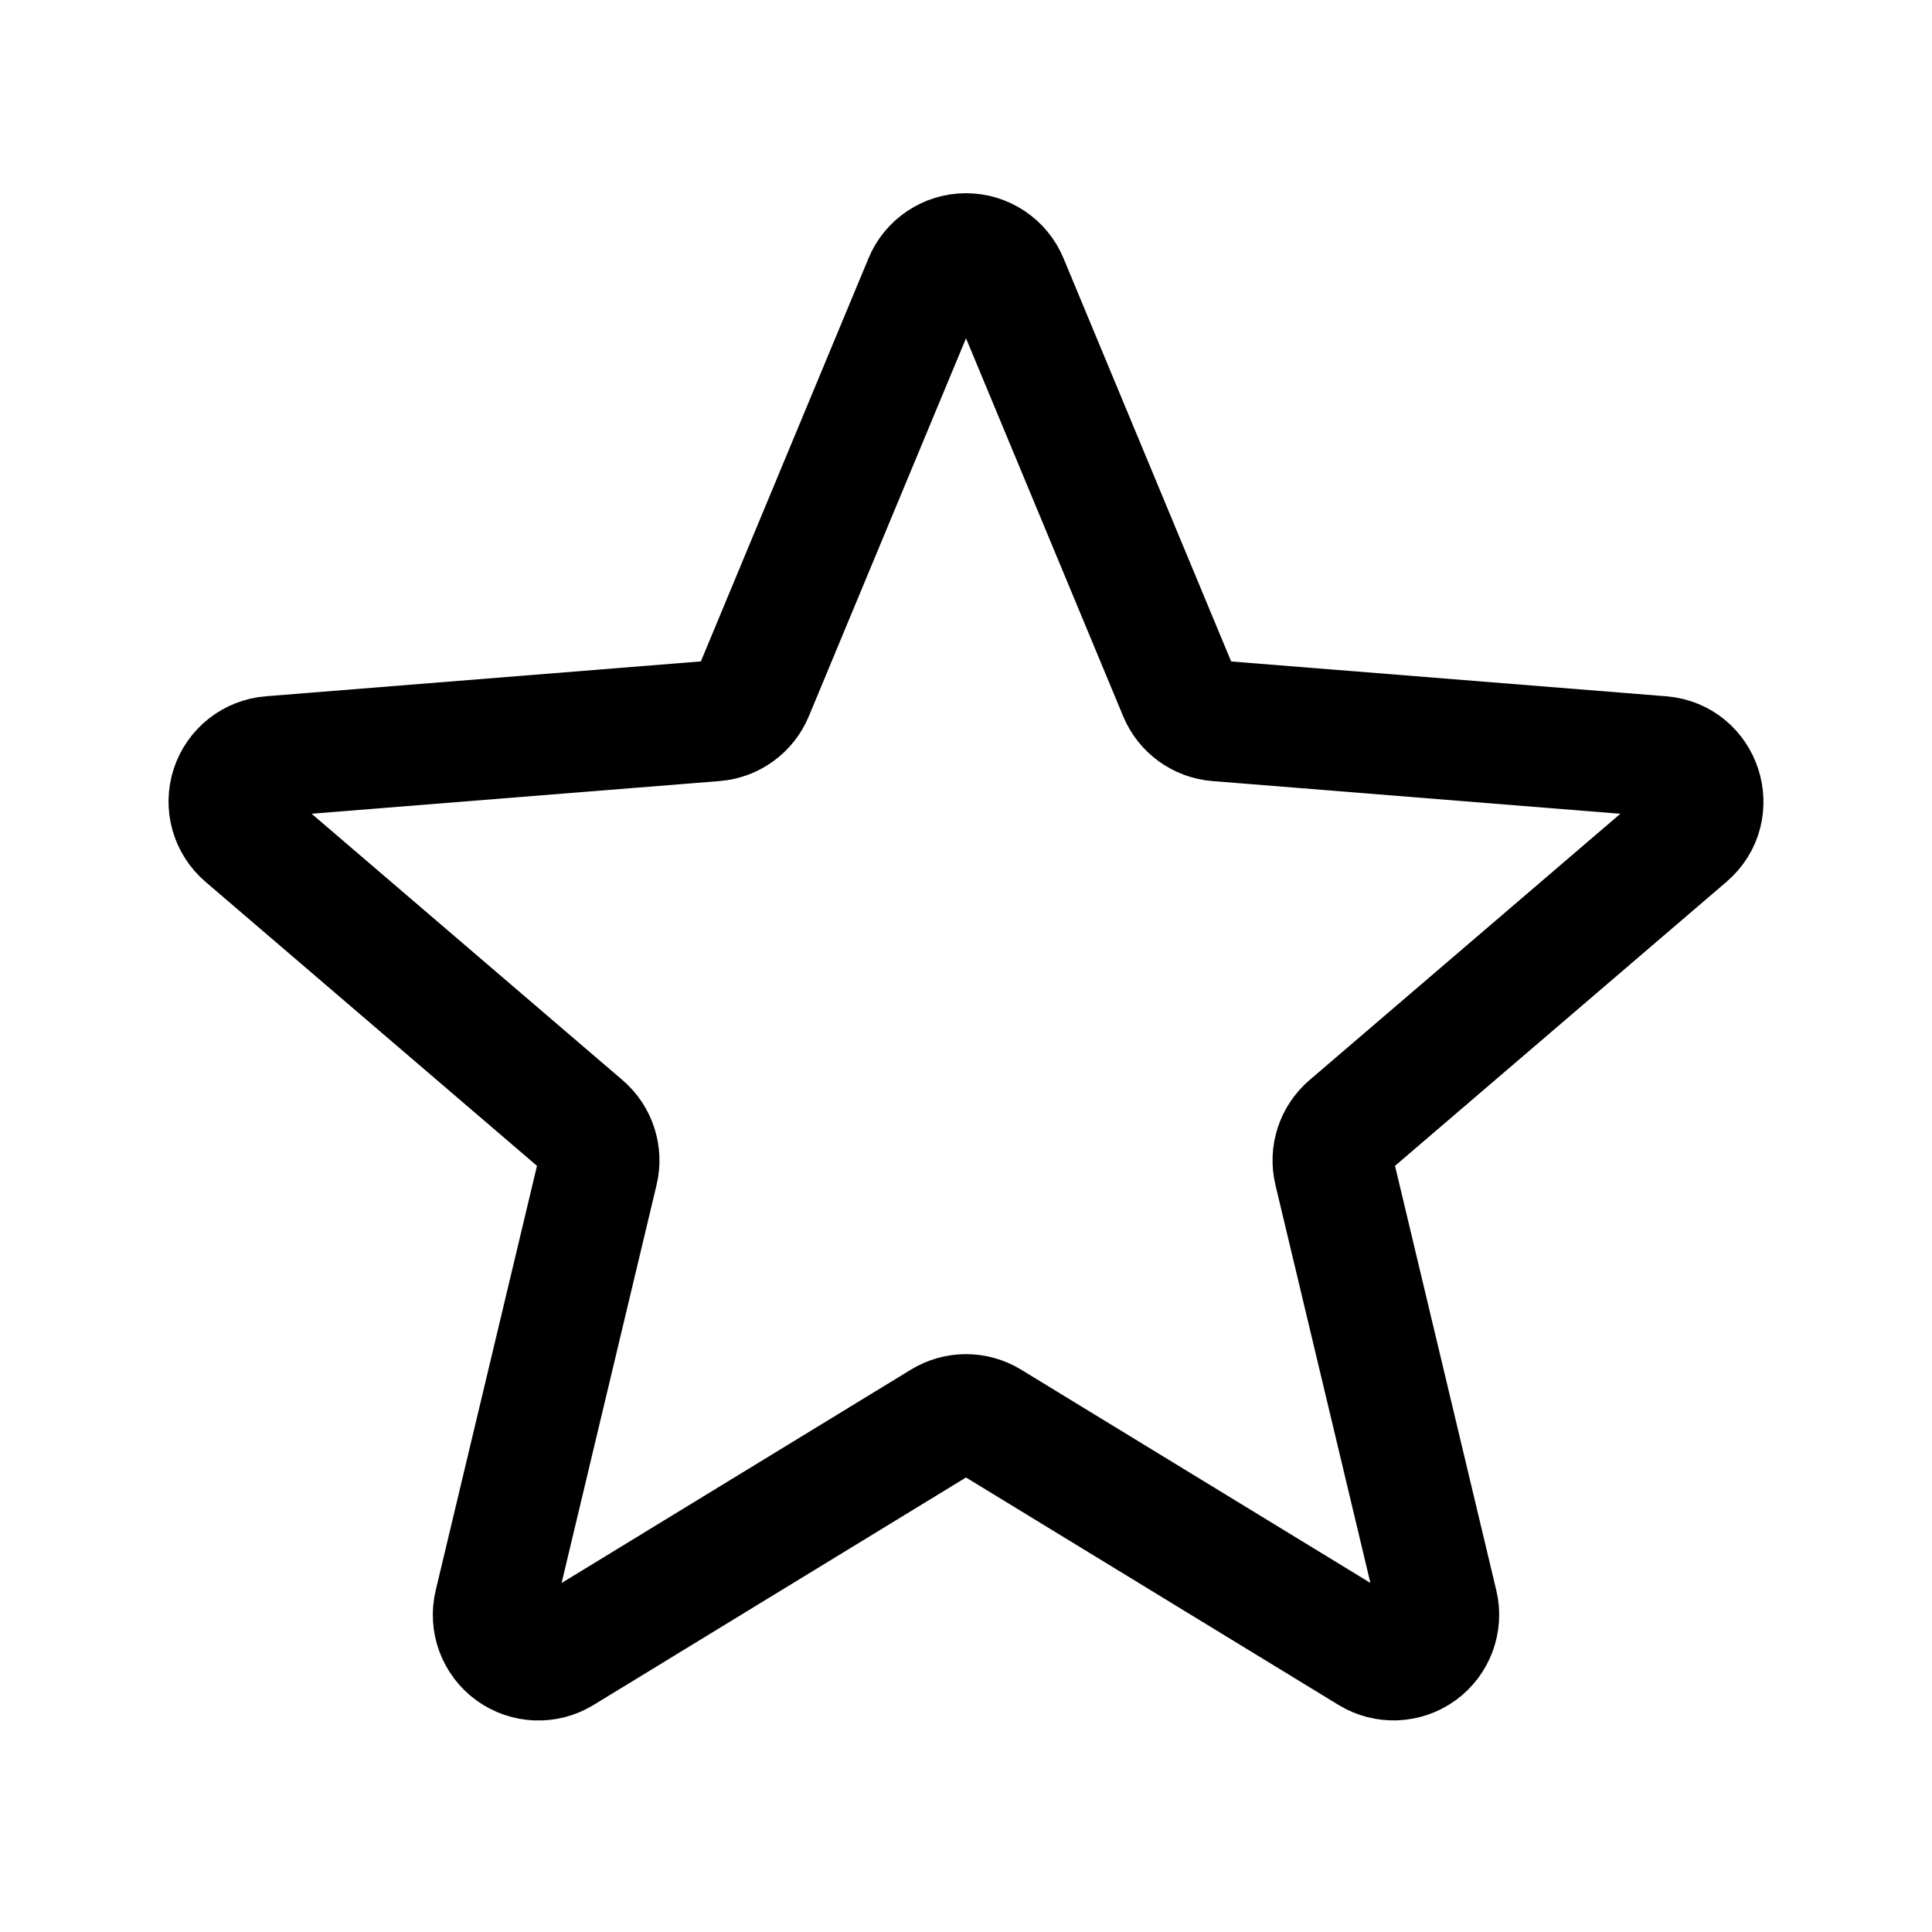
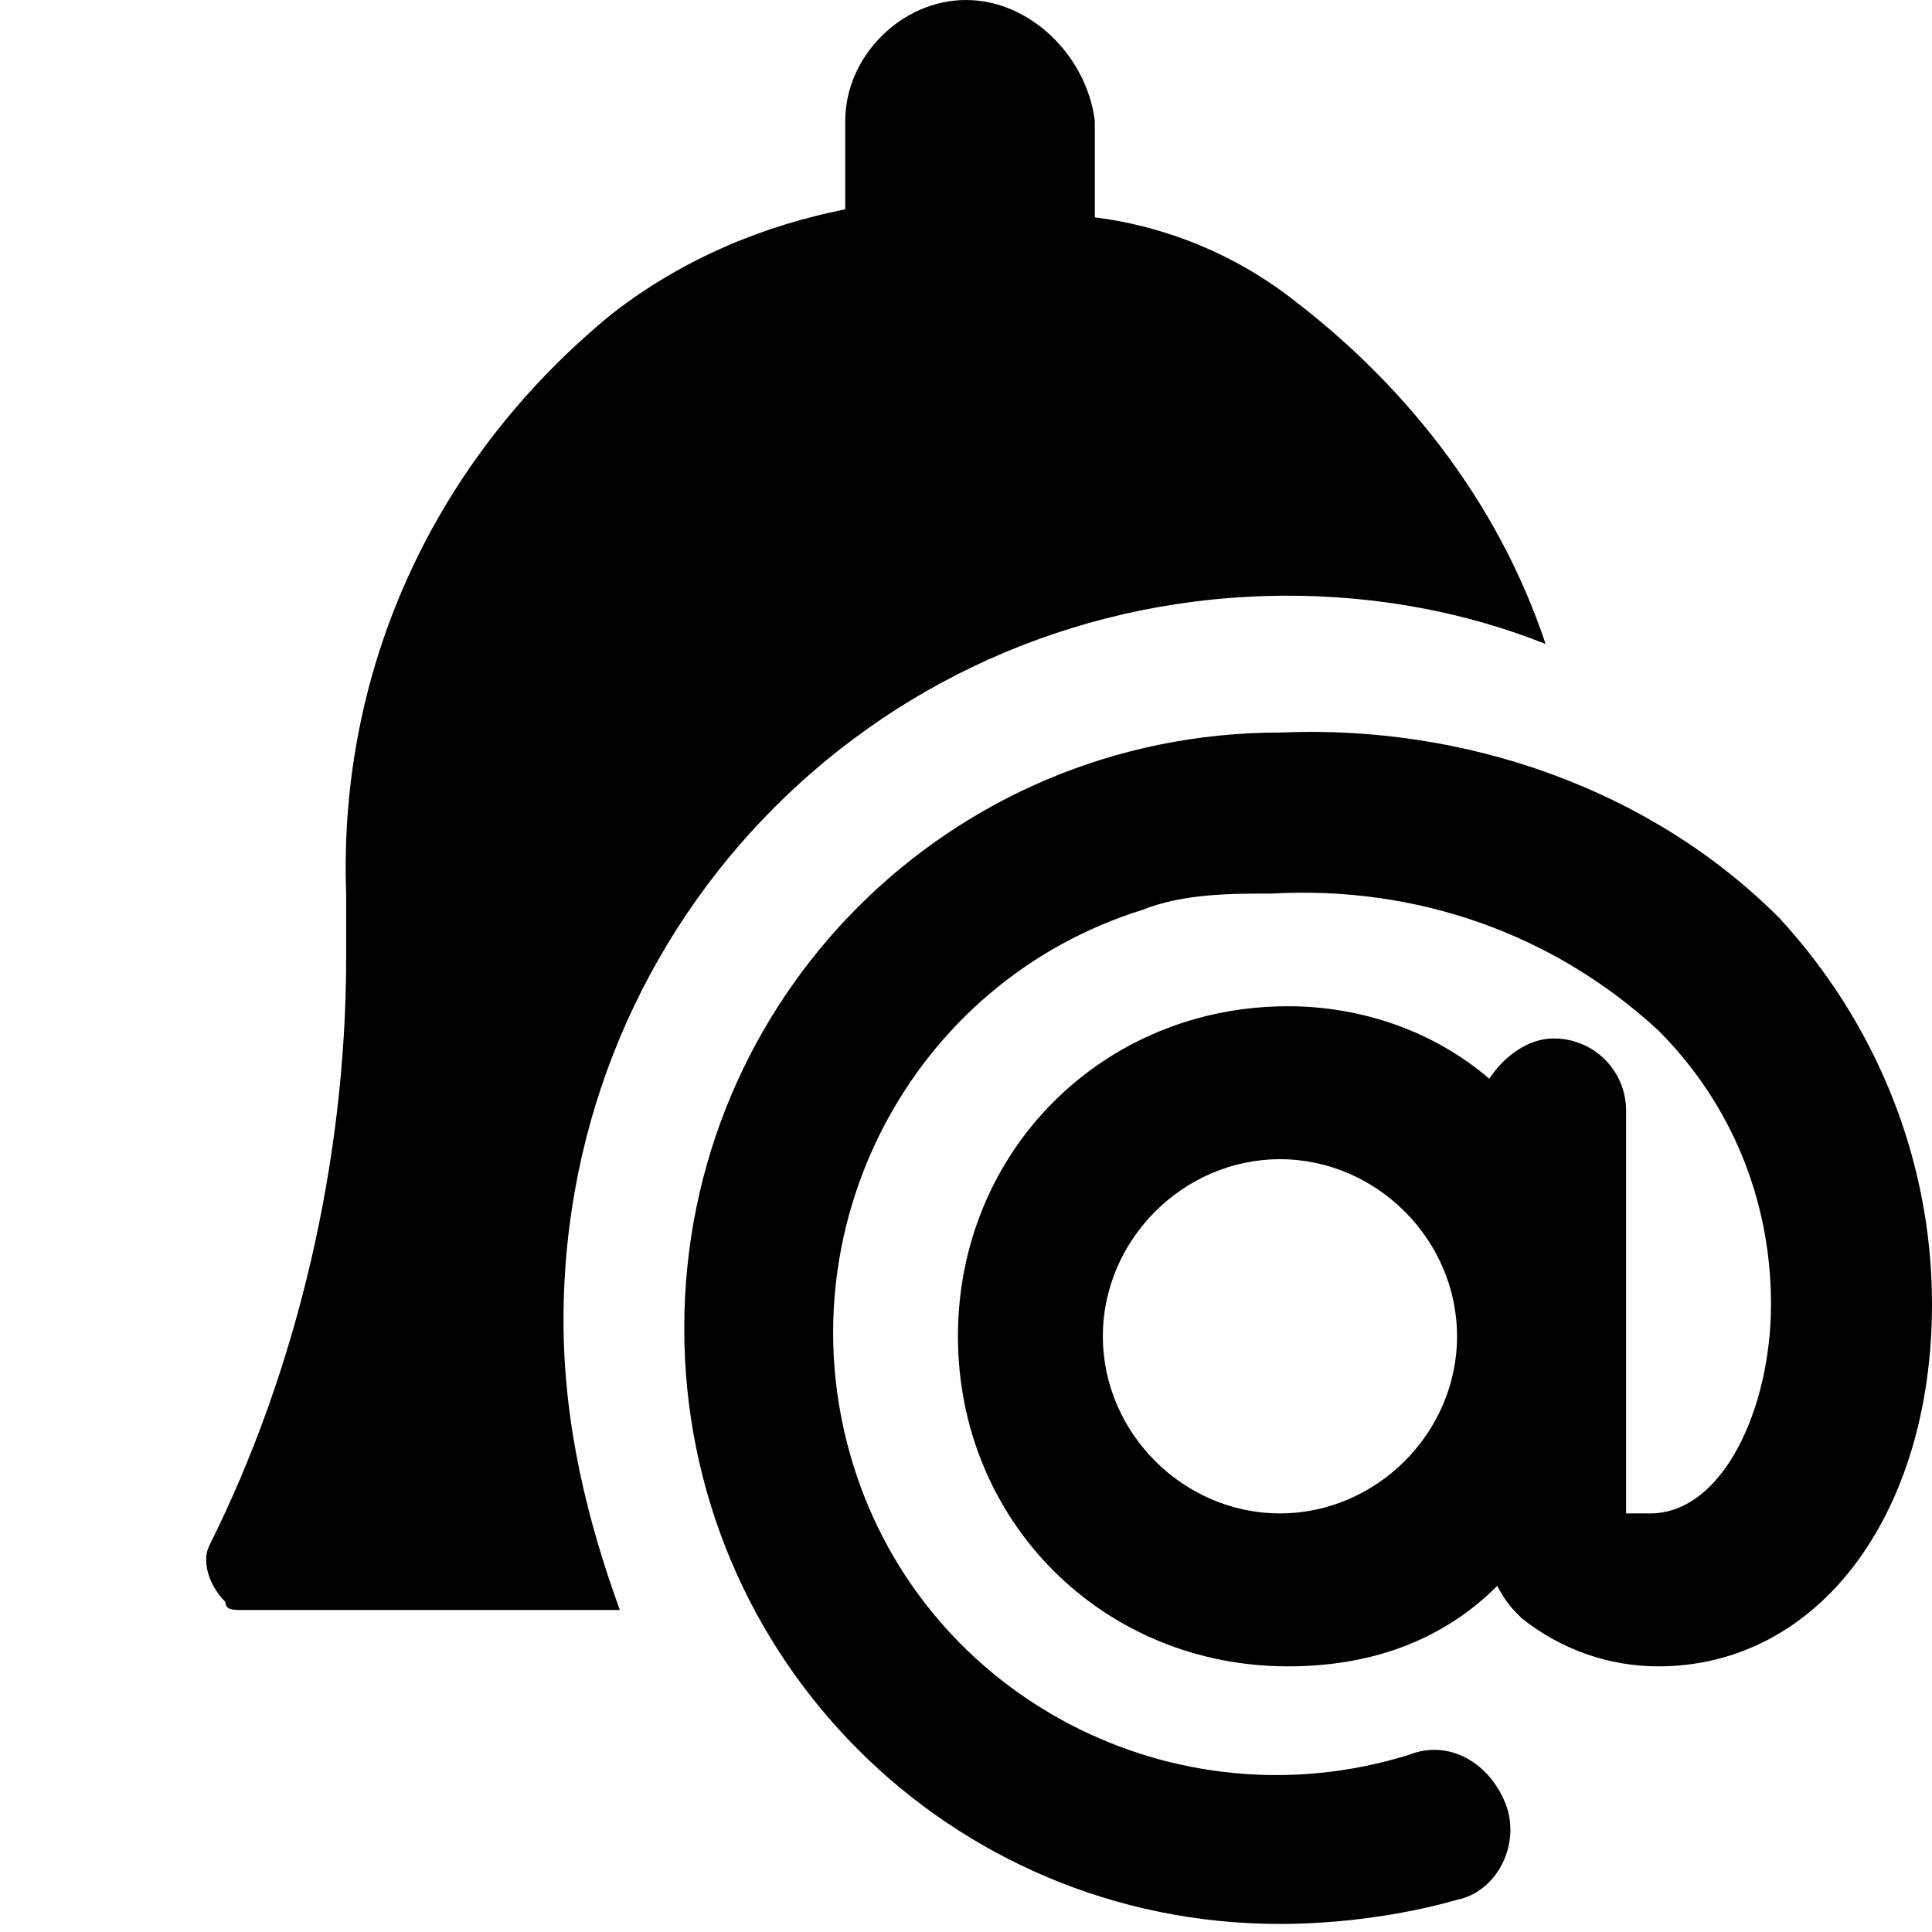
- <svg xmlns="http://www.w3.org/2000/svg" fill="none" viewBox="0 0 24 24" stroke-width="1.5" stroke="currentColor" class="size-6">
-   <path stroke-linecap="round" stroke-linejoin="round" d="M11.48 3.499a.562.562 0 0 1 1.04 0l2.125 5.111a.563.563 0 0 0 .475.345l5.518.442c.499.04.701.663.321.988l-4.204 3.602a.563.563 0 0 0-.182.557l1.285 5.385a.562.562 0 0 1-.84.61l-4.725-2.885a.562.562 0 0 0-.586 0L6.982 20.54a.562.562 0 0 1-.84-.61l1.285-5.386a.562.562 0 0 0-.182-.557l-4.204-3.602a.562.562 0 0 1 .321-.988l5.518-.442a.563.563 0 0 0 .475-.345L11.48 3.5Z" />
+ <svg xmlns="http://www.w3.org/2000/svg" enable-background="new 0 0 24 24" viewBox="0 0 24 24">
+   <path d="m7 16.4c0-5 4-9 9-9 1.1 0 2.2.2 3.2.6-.6-1.8-1.8-3.3-3.3-4.4-.7-.5-1.5-.8-2.3-.9v-1.2c-.1-.8-.8-1.5-1.6-1.5s-1.5.7-1.5 1.5v1.1c-1 .2-2 .6-2.9 1.3-2.2 1.8-3.4 4.4-3.3 7.2v.8c0 2.5-.6 5.1-1.7 7.3-.1.2 0 .5.2.7 0 .1.1.1.2.1h4.7c-.4-1.1-.7-2.3-.7-3.6z" />
+   <path d="m22.1 11.4c-1.6-1.6-3.9-2.4-6.2-2.3-4.1 0-7.4 3.3-7.4 7.4s3.3 7.4 7.4 7.4c.7 0 1.5-.1 2.2-.3.5-.1.8-.7.6-1.2s-.7-.8-1.2-.6c-2.9.9-6-.7-6.9-3.6s.7-6 3.6-6.9c.5-.2 1.1-.2 1.6-.2 1.8-.1 3.5.5 4.8 1.7.9.9 1.4 2.1 1.4 3.4s-.6 2.6-1.5 2.6c-.1 0-.2 0-.3 0v-5c0-.5-.4-.9-.9-.9-.3 0-.6.2-.8.5-.7-.6-1.6-.9-2.5-.9-2.3 0-4.1 1.8-4.1 4.1s1.8 4.1 4.1 4.1c1 0 1.9-.3 2.6-1 .1.2.2.3.3.4.5.4 1.1.6 1.7.6 2 0 3.4-1.9 3.4-4.5 0-1.8-.7-3.5-1.9-4.8zm-6.2 7.4c-1.2 0-2.2-1-2.2-2.2s1-2.2 2.2-2.2 2.2 1 2.2 2.2-1 2.2-2.2 2.2z" />
</svg>
